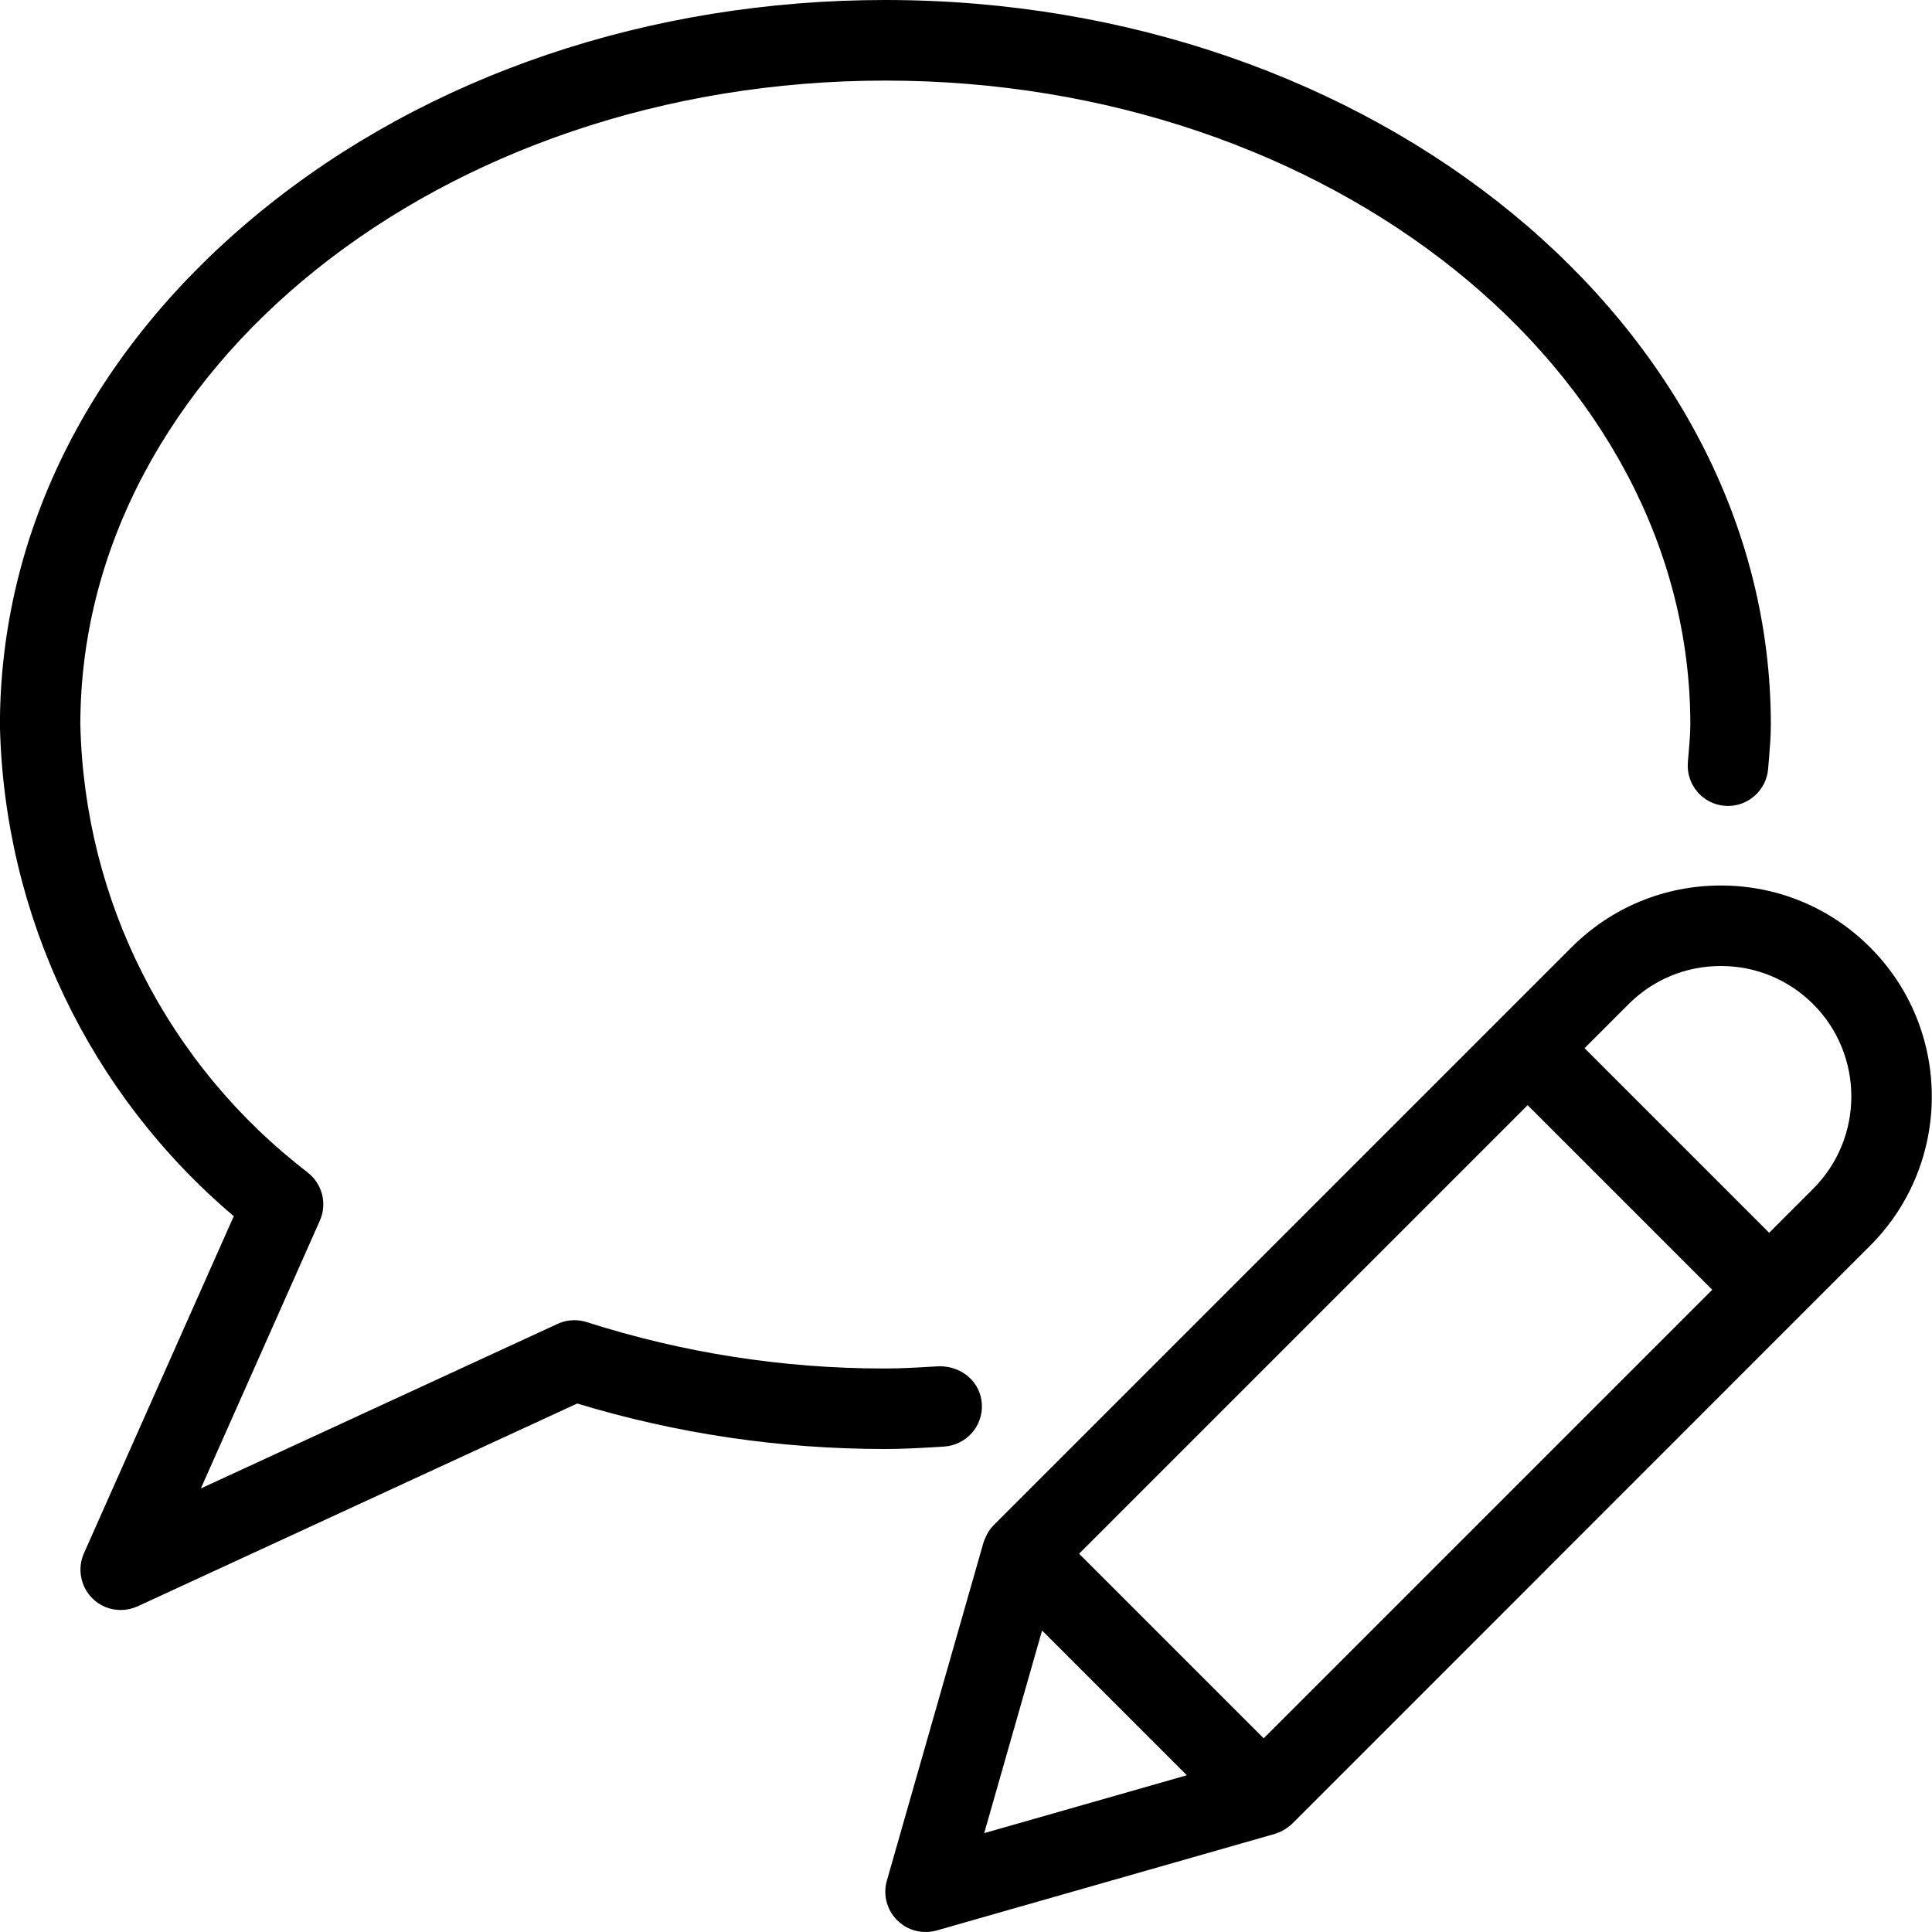
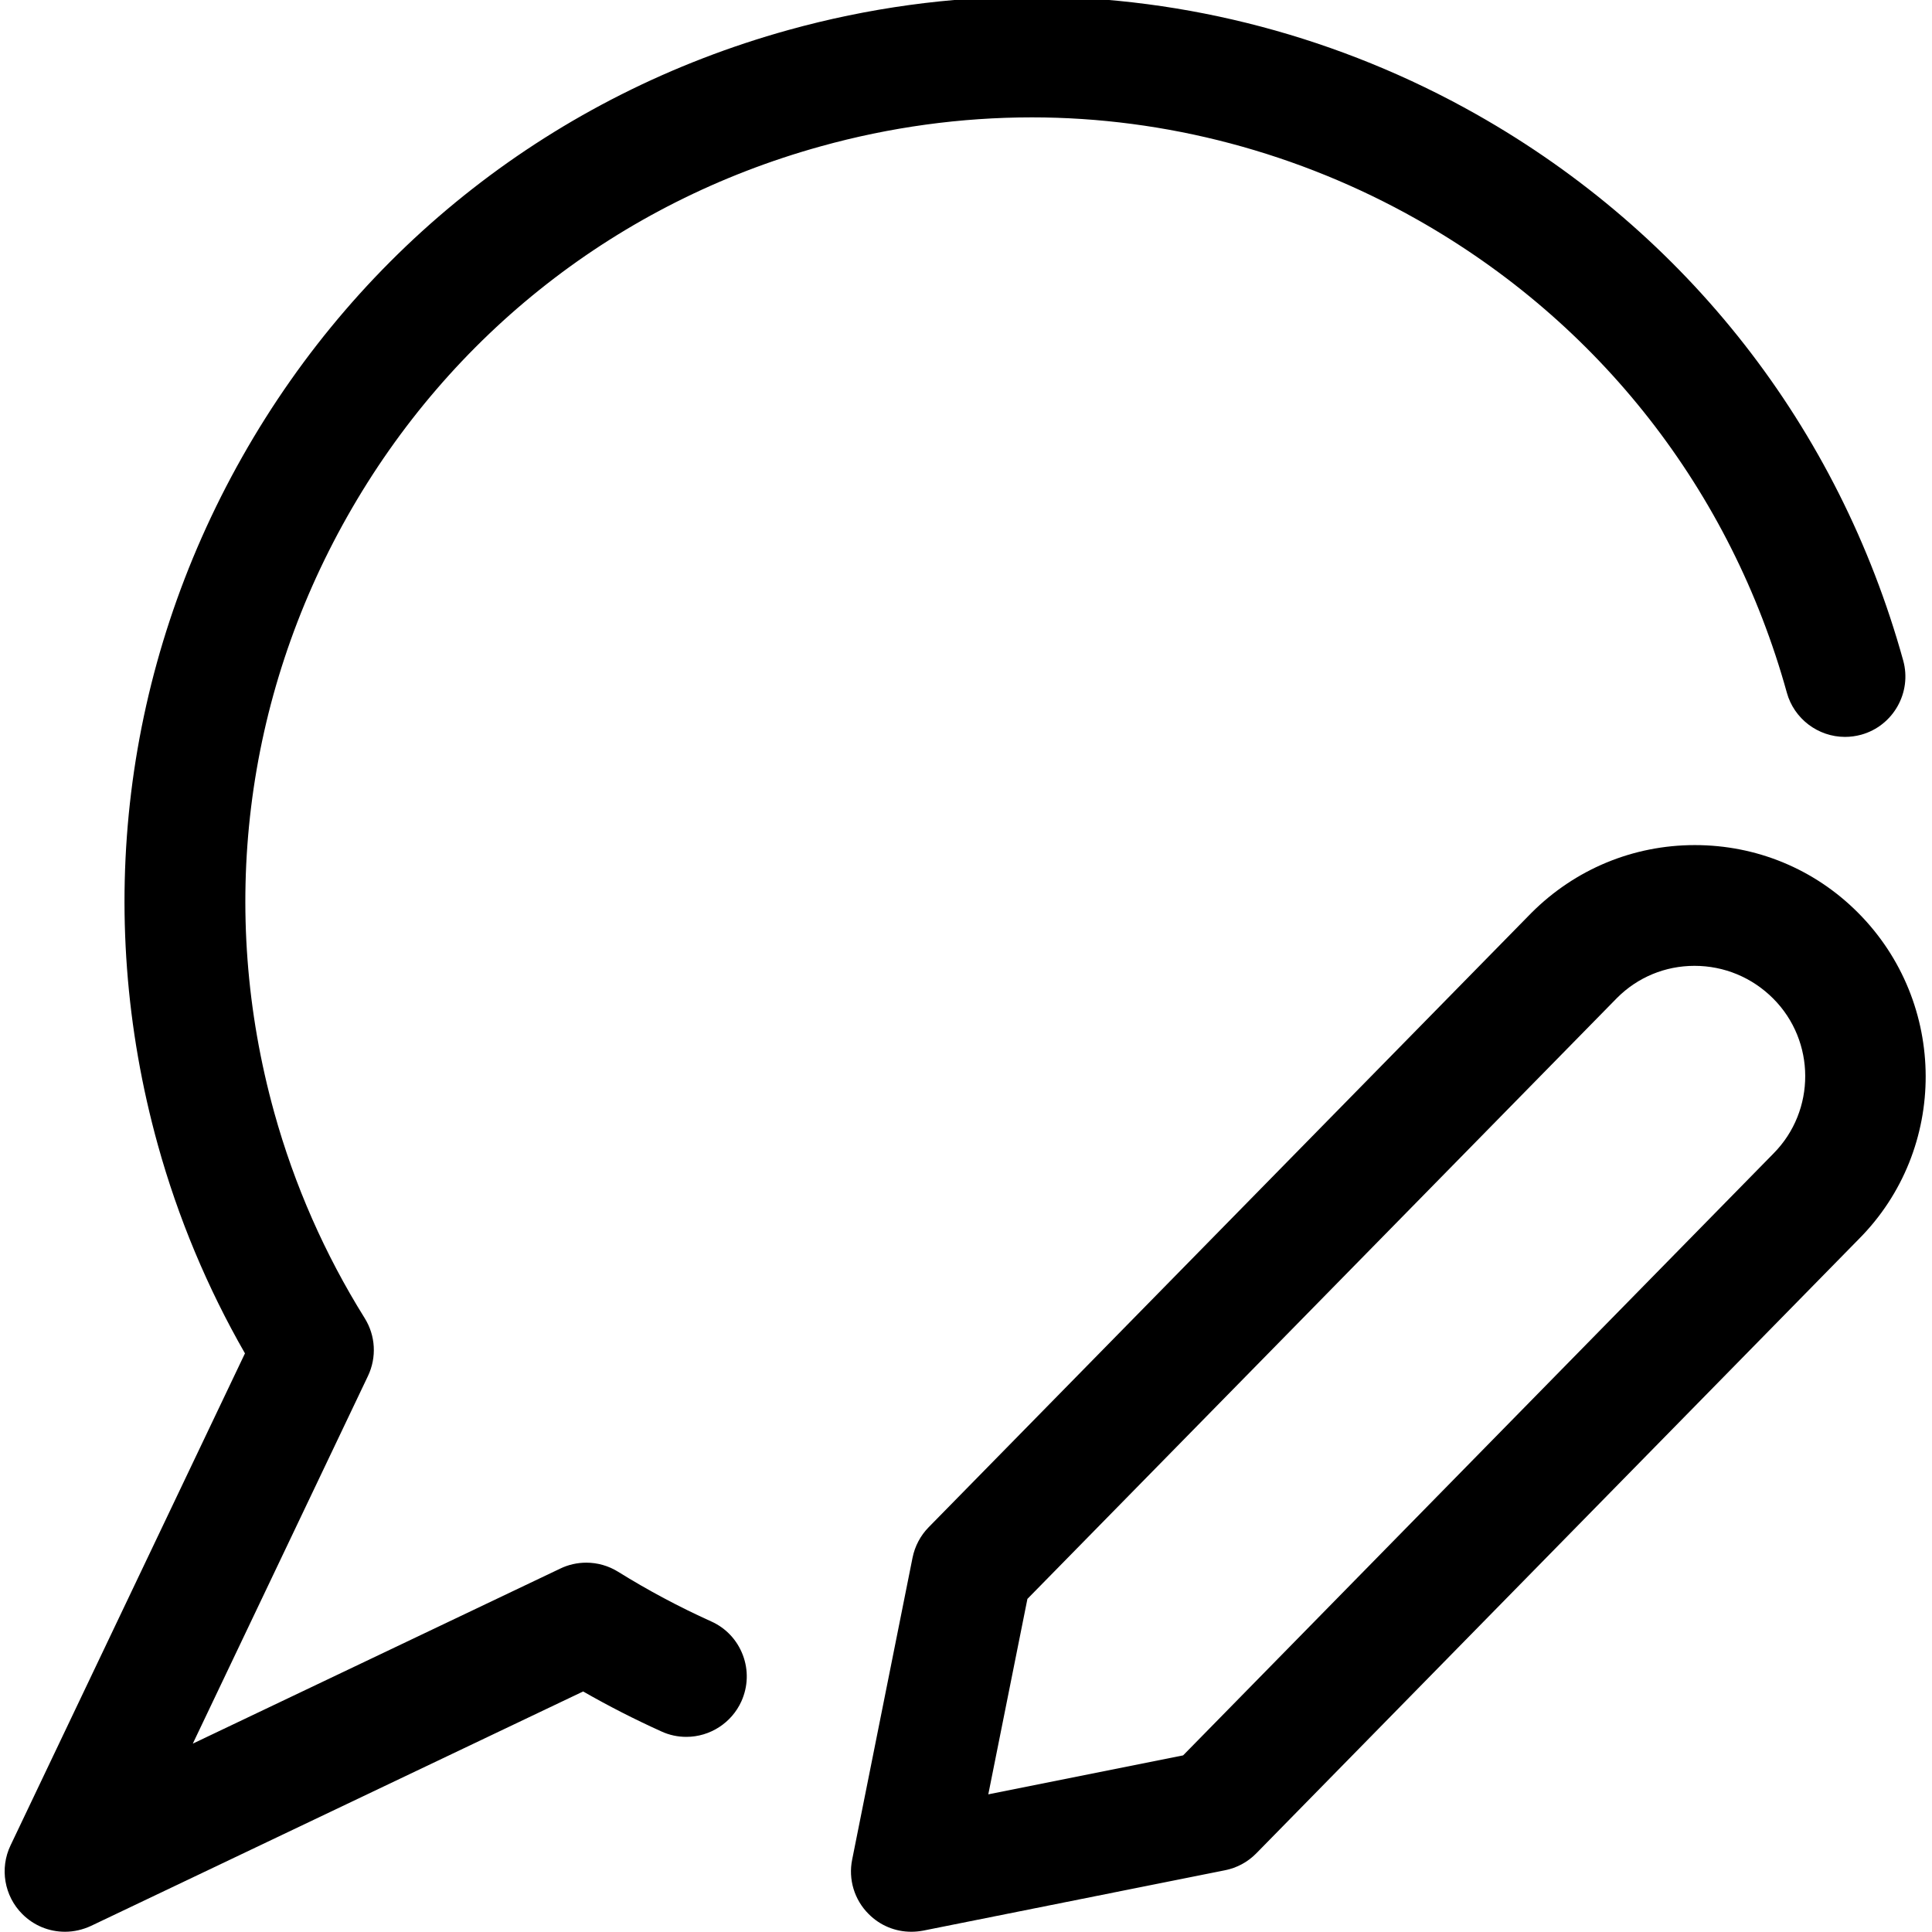
<svg xmlns="http://www.w3.org/2000/svg" version="1.1" id="Layer_1" x="0px" y="0px" viewBox="0 0 24 24" style="enable-background:new 0 0 24 24;" xml:space="preserve">
  <g>
-     <path d="M11.498,24c-0.134,0-0.259-0.052-0.354-0.147c-0.128-0.128-0.177-0.316-0.127-0.491l1.2-4.199   c0.004-0.014,0.013-0.038,0.02-0.051l0.005-0.013c0.027-0.061,0.06-0.111,0.102-0.153l7.179-7.179   C20.019,11.272,20.677,11,21.377,11s1.359,0.273,1.854,0.768c1.022,1.022,1.022,2.685,0,3.707c0,0-7.175,7.176-7.179,7.18   c-0.009,0.009-0.021,0.019-0.032,0.027c-0.03,0.025-0.065,0.048-0.104,0.067c-0.019,0.009-0.032,0.015-0.045,0.02   c-0.012,0.005-0.026,0.01-0.037,0.013l-4.198,1.199C11.59,23.994,11.544,24,11.498,24z M12.226,22.772l2.517-0.719l-1.798-1.798   L12.226,22.772z M15.698,21.594l5.572-5.572l-2.293-2.293l-5.572,5.572L15.698,21.594z M21.977,15.314l0.547-0.547   c0.632-0.632,0.632-1.661,0-2.293C22.218,12.169,21.811,12,21.377,12s-0.841,0.168-1.146,0.474l-0.547,0.547L21.977,15.314z" />
-     <path d="M1.499,20c-0.132,0-0.257-0.051-0.351-0.144c-0.147-0.146-0.19-0.37-0.106-0.559l1.862-4.189   c-1.796-1.522-2.852-3.733-2.905-6.096c0-2.418,1.152-4.685,3.244-6.389C5.319,0.931,8.074,0,10.998,0c6.066,0,11,4.038,11,9.001   c0,0.149-0.012,0.289-0.023,0.424l-0.011,0.127c-0.02,0.257-0.239,0.46-0.497,0.46c-0.007,0-0.035-0.001-0.042-0.002   c-0.273-0.021-0.479-0.262-0.458-0.537l0.01-0.121c0.01-0.124,0.021-0.237,0.021-0.35c0-4.412-4.486-8.001-10-8.001s-10,3.589-10,8   c0.05,2.191,1.078,4.221,2.823,5.563c0.183,0.142,0.246,0.388,0.152,0.6L2.495,18.49l4.431-2.044   C6.992,16.415,7.063,16.4,7.135,16.4c0.052,0,0.104,0.008,0.154,0.024C8.484,16.806,9.727,17,10.982,17c0,0,0,0,0,0   c0.198,0,0.375-0.01,0.563-0.021c0,0,0.126-0.007,0.126-0.007c0.291,0,0.512,0.207,0.526,0.471   c0.007,0.133-0.038,0.262-0.127,0.361c-0.089,0.099-0.212,0.158-0.345,0.166l-0.113,0.007C11.423,17.988,11.207,18,10.994,18l0,0   c-1.305,0-2.587-0.19-3.824-0.565l-5.462,2.52C1.641,19.985,1.571,20,1.499,20z" />
+     <path d="M11.321,23.997c-0.2,0-0.389-0.078-0.53-0.22c-0.178-0.177-0.255-0.431-0.205-0.677l0.75-3.75   c0.029-0.143,0.098-0.274,0.2-0.378l7.487-7.631c0.544-0.544,1.265-0.843,2.031-0.843c0.766,0,1.485,0.297,2.025,0.838   c1.119,1.121,1.124,2.94,0.011,4.057l-7.484,7.63c-0.106,0.108-0.241,0.181-0.389,0.21l-3.749,0.75   C11.419,23.992,11.37,23.997,11.321,23.997z M12.277,22.29l2.42-0.484c0,0,7.332-7.475,7.335-7.478   c0.526-0.532,0.524-1.394-0.005-1.924c-0.262-0.262-0.609-0.406-0.977-0.406c-0.364,0-0.705,0.141-0.962,0.398l-7.325,7.466   L12.277,22.29z" />
+     <path d="M0.808,23.997c-0.201,0-0.389-0.078-0.531-0.22c-0.224-0.224-0.283-0.567-0.146-0.853l2.912-6.112   c-0.467-0.814-0.831-1.684-1.082-2.589C1.158,11.327,1.53,8.292,3.009,5.676s3.888-4.499,6.784-5.303   c0.991-0.275,2.009-0.415,3.026-0.415c1.92,0,3.829,0.506,5.521,1.462c2.616,1.479,4.499,3.888,5.302,6.784   c0.111,0.398-0.124,0.813-0.522,0.923c-0.067,0.018-0.134,0.027-0.201,0.027c-0.335,0-0.633-0.226-0.722-0.549   c-0.696-2.51-2.328-4.598-4.595-5.879c-1.467-0.829-3.121-1.268-4.784-1.268c-0.881,0-1.763,0.121-2.623,0.36   c-2.51,0.696-4.598,2.328-5.88,4.596c-1.282,2.267-1.604,4.898-0.908,7.407c0.25,0.901,0.628,1.76,1.123,2.553   c0.136,0.218,0.151,0.487,0.041,0.719L2.395,21.66l4.566-2.175c0.099-0.048,0.211-0.073,0.322-0.073   c0.14,0,0.277,0.039,0.397,0.114c0.37,0.23,0.758,0.437,1.155,0.616c0.183,0.082,0.322,0.231,0.393,0.418   c0.071,0.188,0.064,0.391-0.018,0.574c-0.121,0.268-0.39,0.442-0.684,0.442c-0.107,0-0.211-0.022-0.309-0.067   c-0.33-0.149-0.657-0.316-0.973-0.497l-6.113,2.912C1.03,23.971,0.919,23.997,0.808,23.997z" />
  </g>
</svg>
